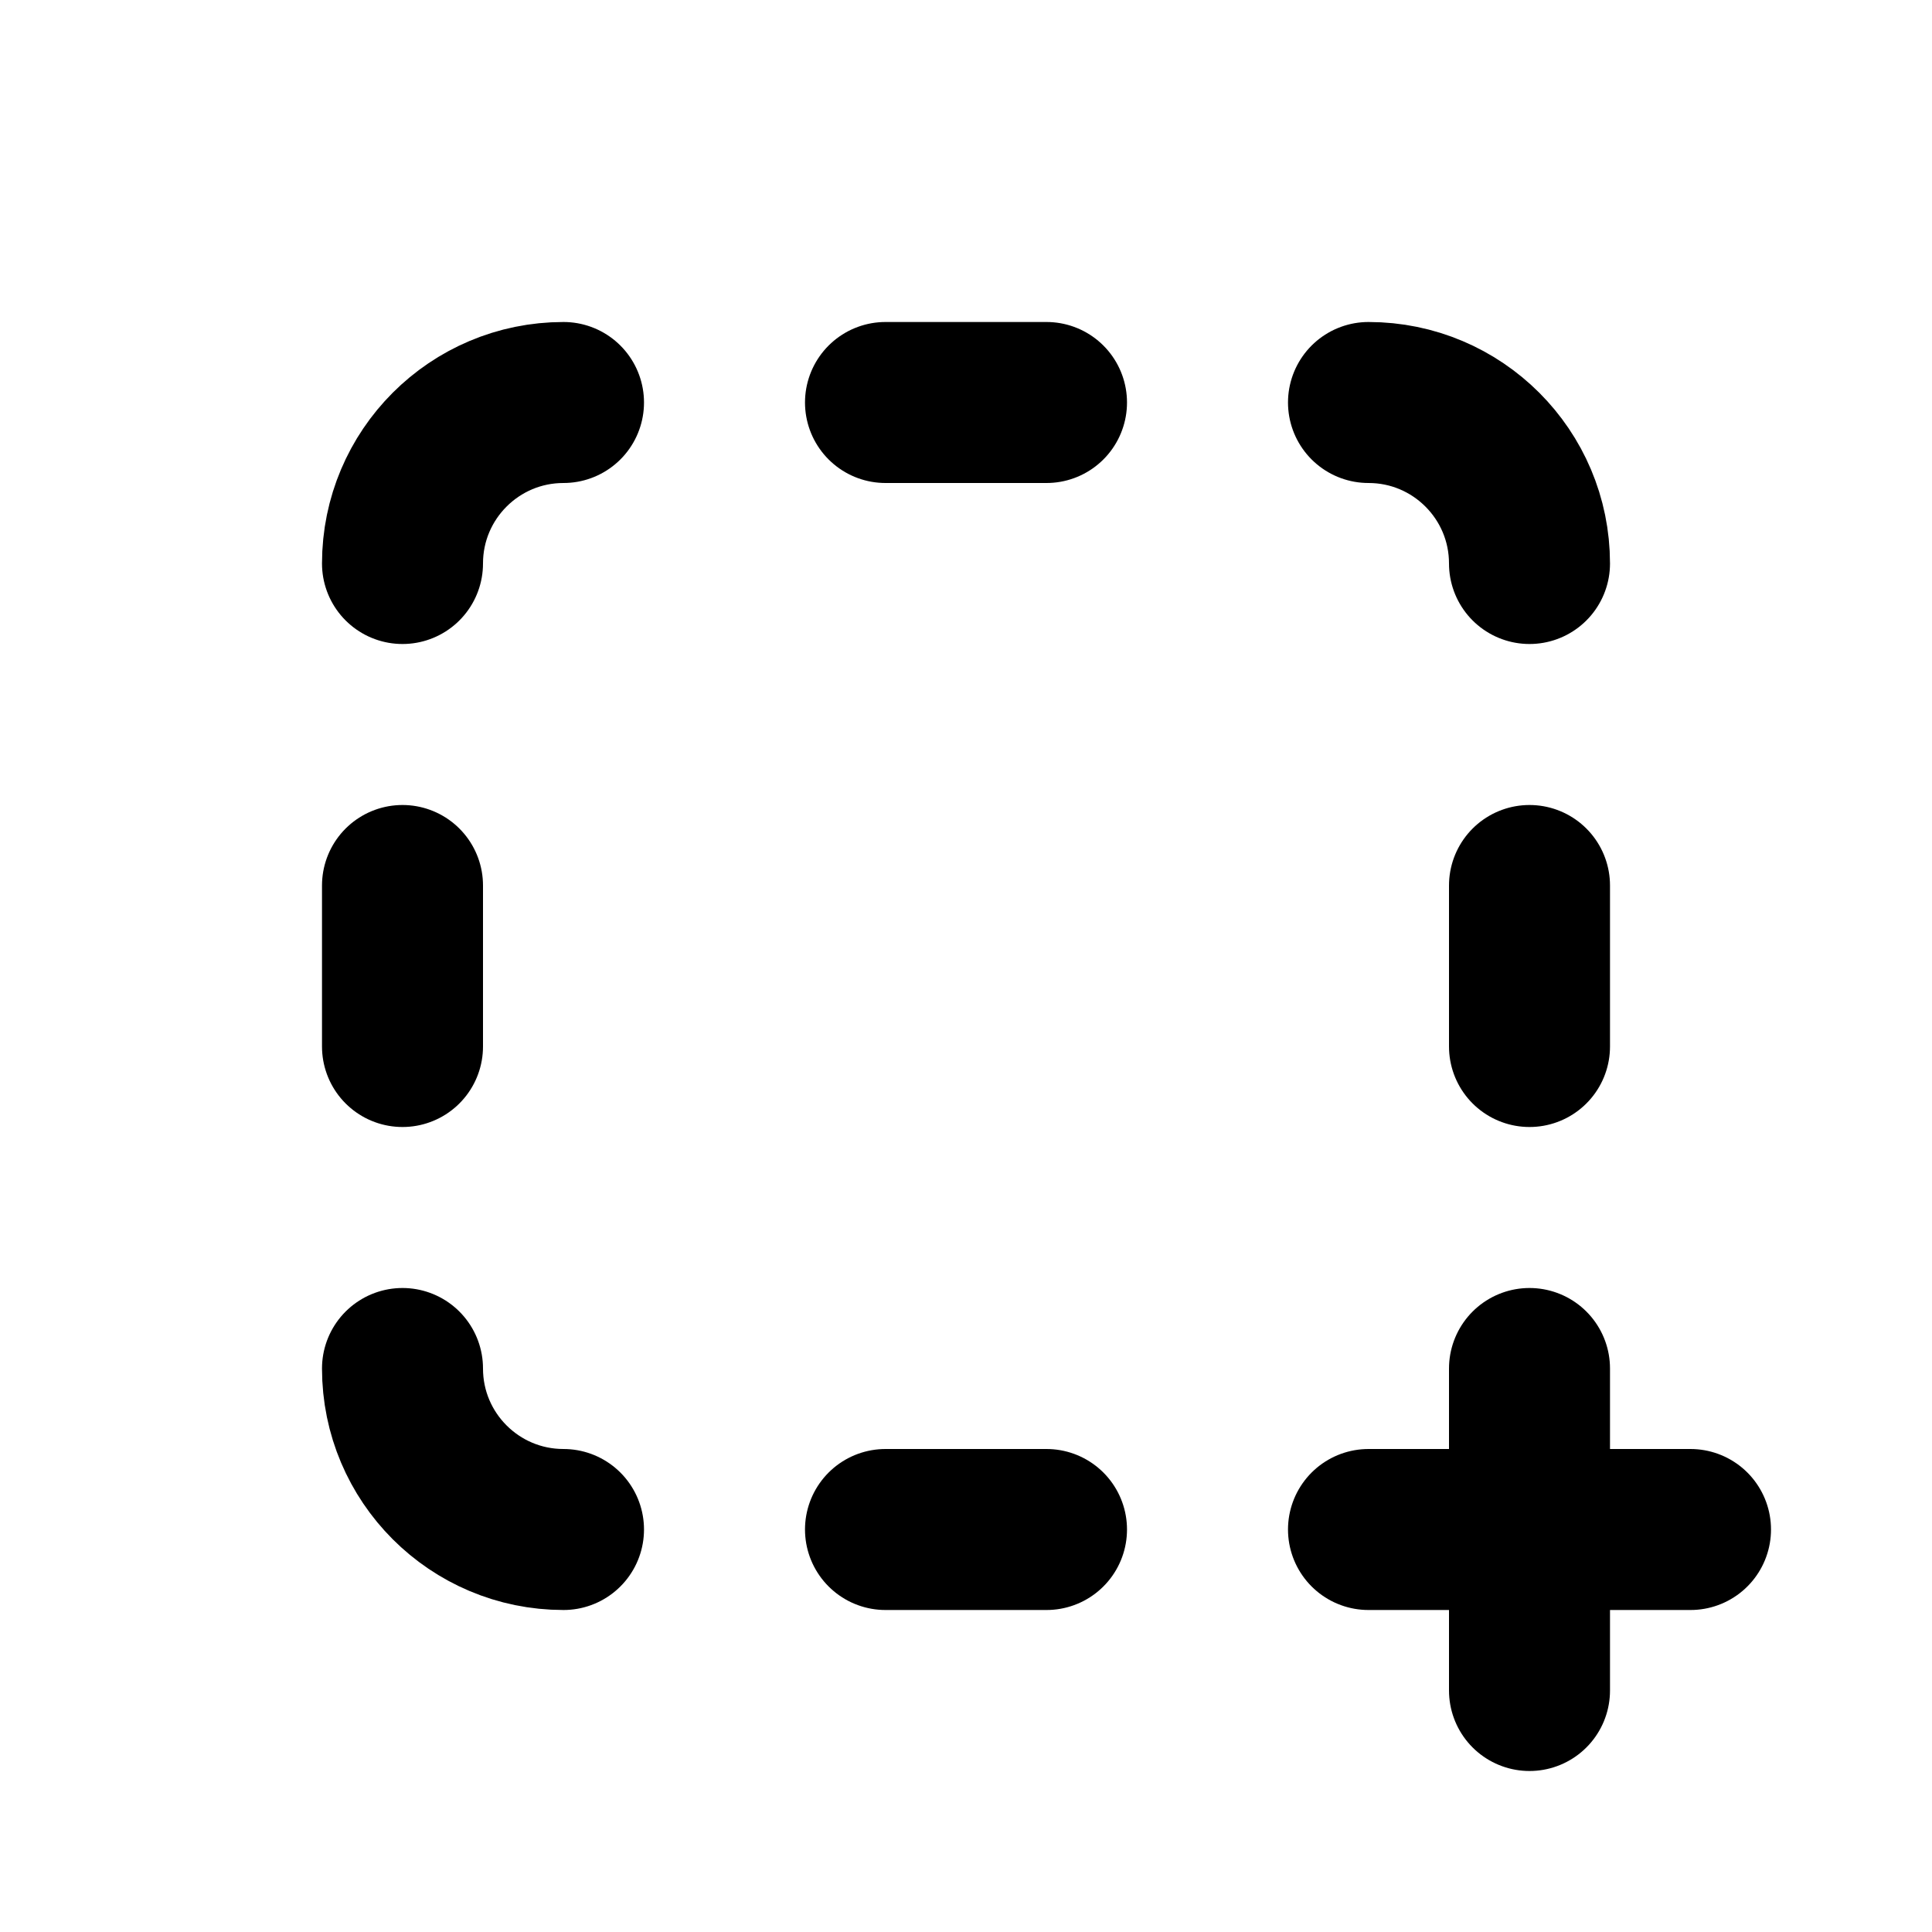
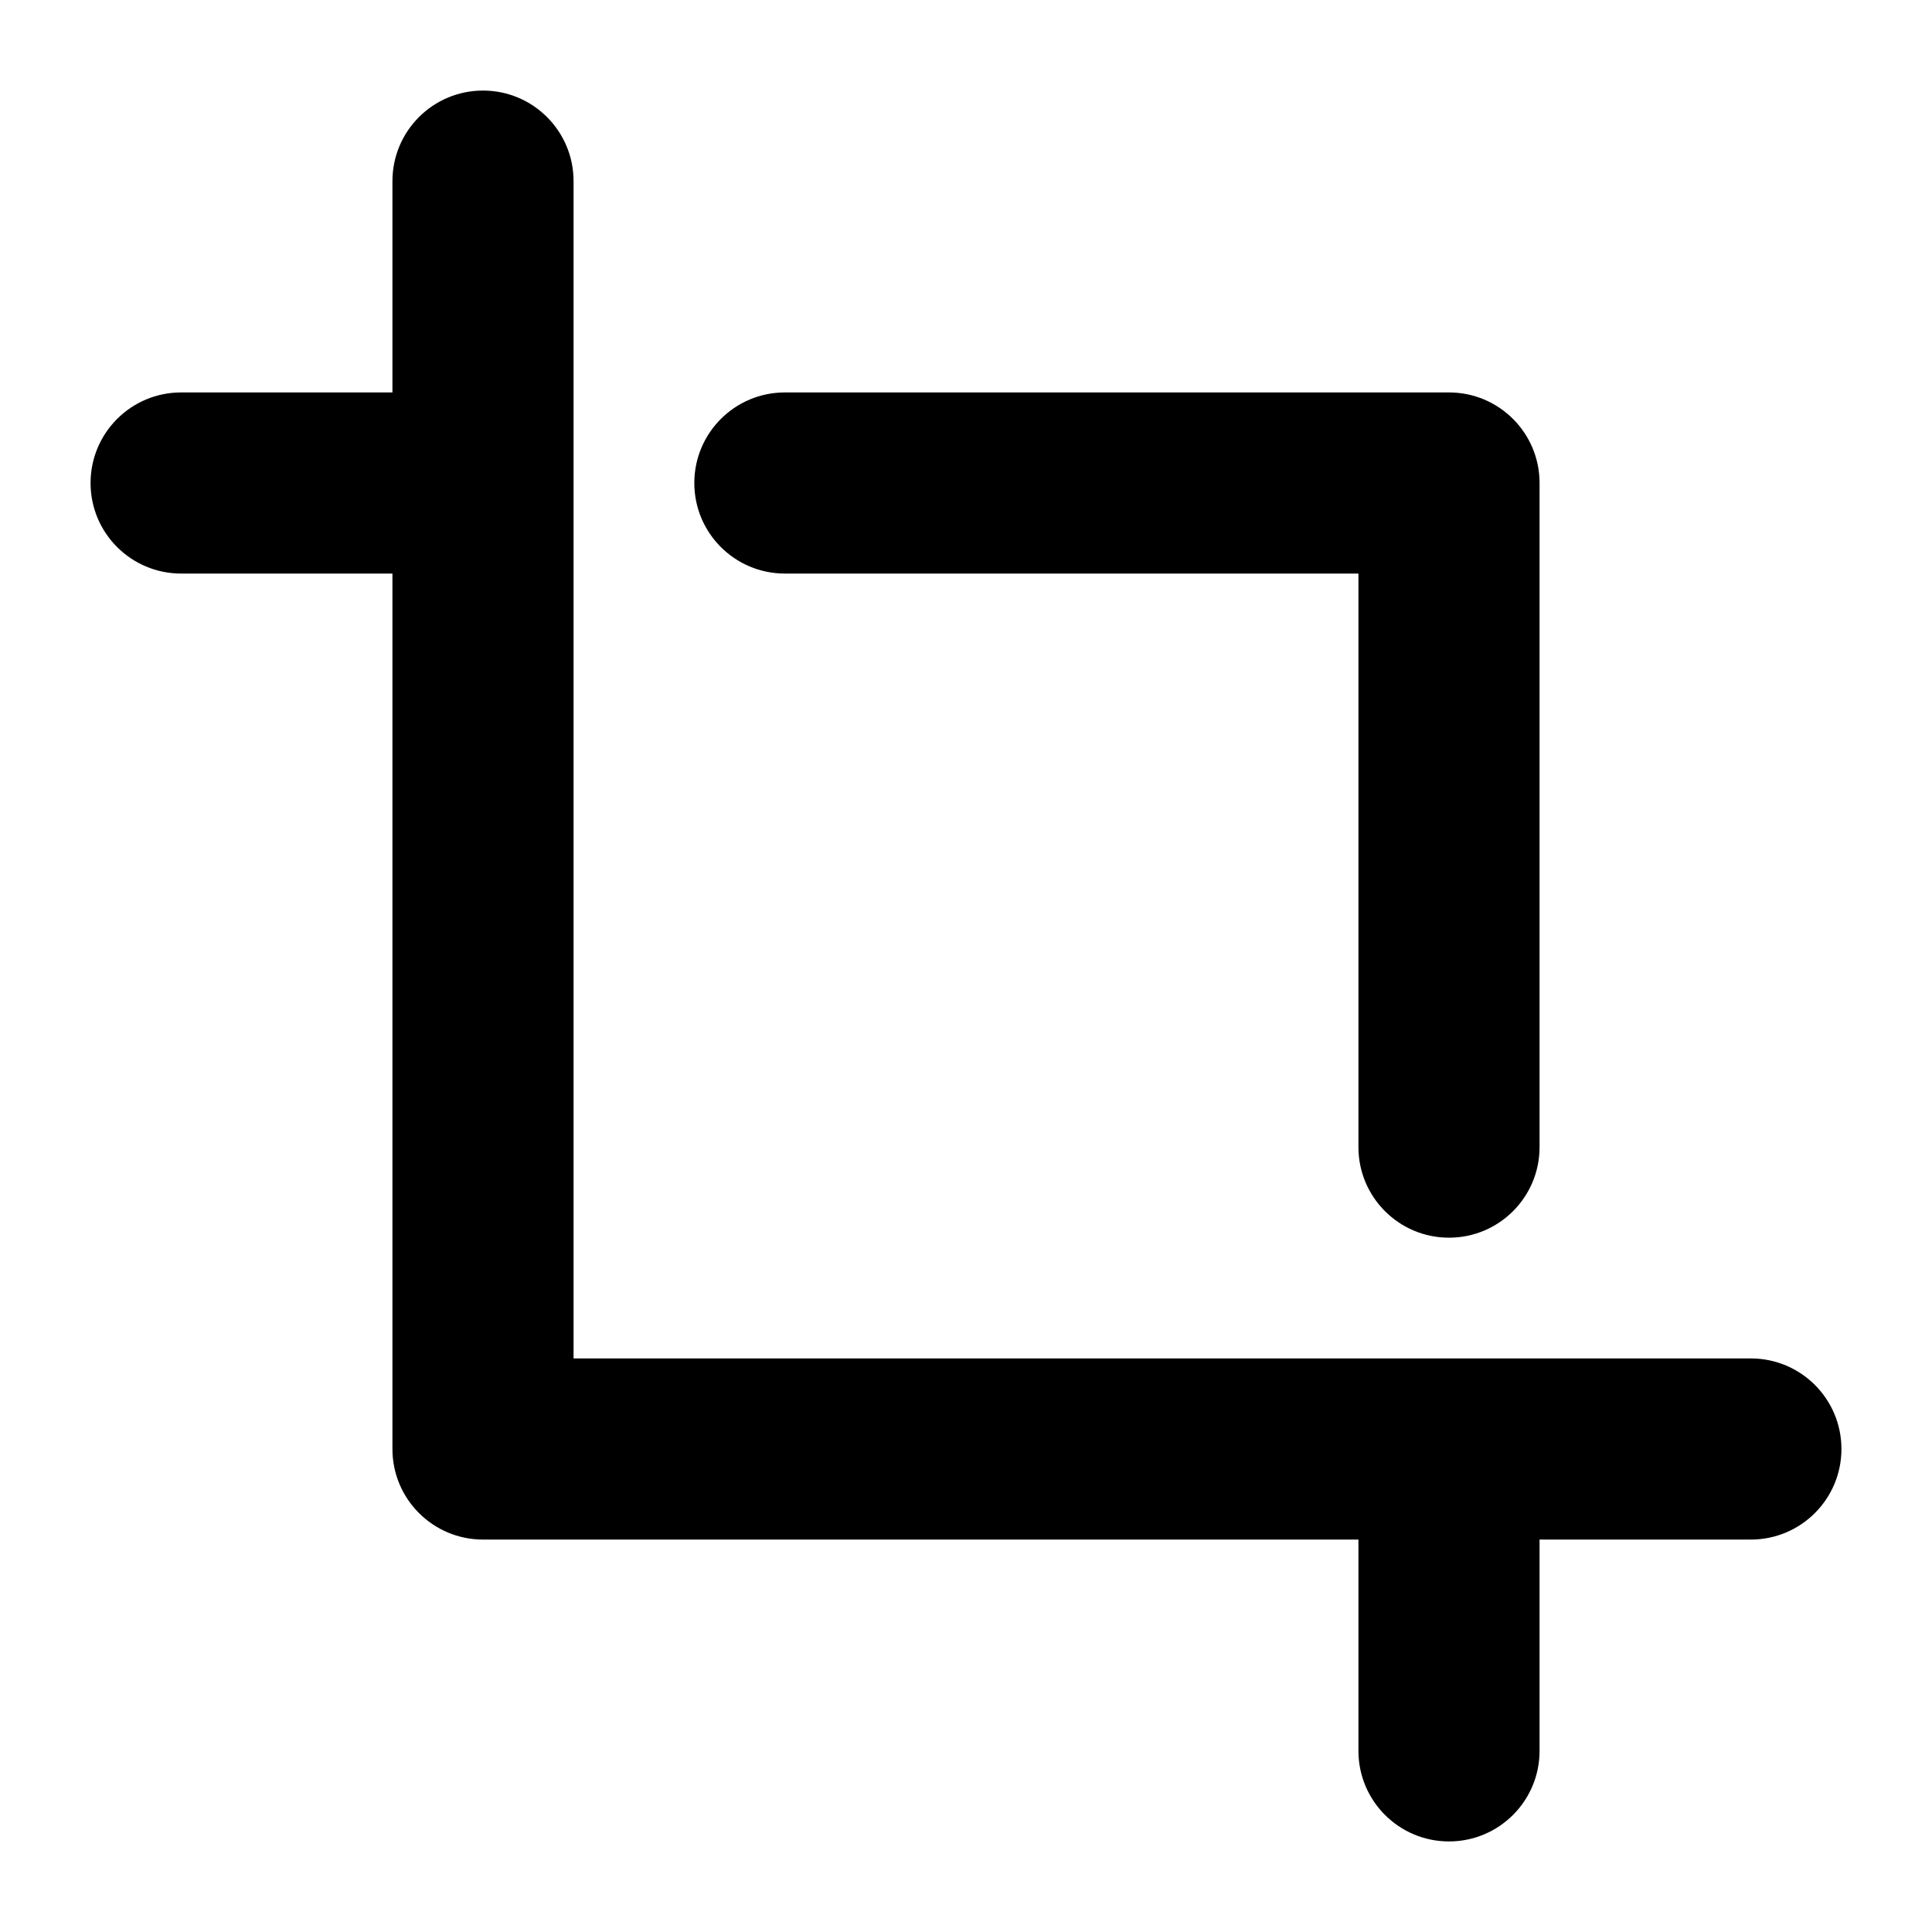
- <svg xmlns="http://www.w3.org/2000/svg" class="icon icon-tabler icon-tabler-screenshot" width="24" height="24" viewBox="0 0 24 24" stroke-width="2" stroke="currentColor" fill="none" stroke-linecap="round" stroke-linejoin="round">
-   <path stroke="none" d="M0 0h24v24H0z" fill="none" />
-   <path d="M7 19a2 2 0 0 1 -2 -2" />
-   <path d="M5 13v-2" />
-   <path d="M5 7a2 2 0 0 1 2 -2" />
-   <path d="M11 5h2" />
-   <path d="M17 5a2 2 0 0 1 2 2" />
-   <path d="M19 11v2" />
-   <path d="M19 17v4" />
-   <path d="M21 19h-4" />
-   <path d="M13 19h-2" />
+ <svg xmlns="http://www.w3.org/2000/svg" width="32" height="32" fill="#000000" viewBox="0 0 256 256">
+   <path d="M244,192a12,12,0,0,1-12,12H204v28a12,12,0,0,1-24,0V204H64a12,12,0,0,1-12-12V76H24a12,12,0,0,1,0-24H52V24a12,12,0,0,1,24,0V180H232A12,12,0,0,1,244,192ZM104,76h76v76a12,12,0,0,0,24,0V64a12,12,0,0,0-12-12H104a12,12,0,0,0,0,24Z" />
</svg>
